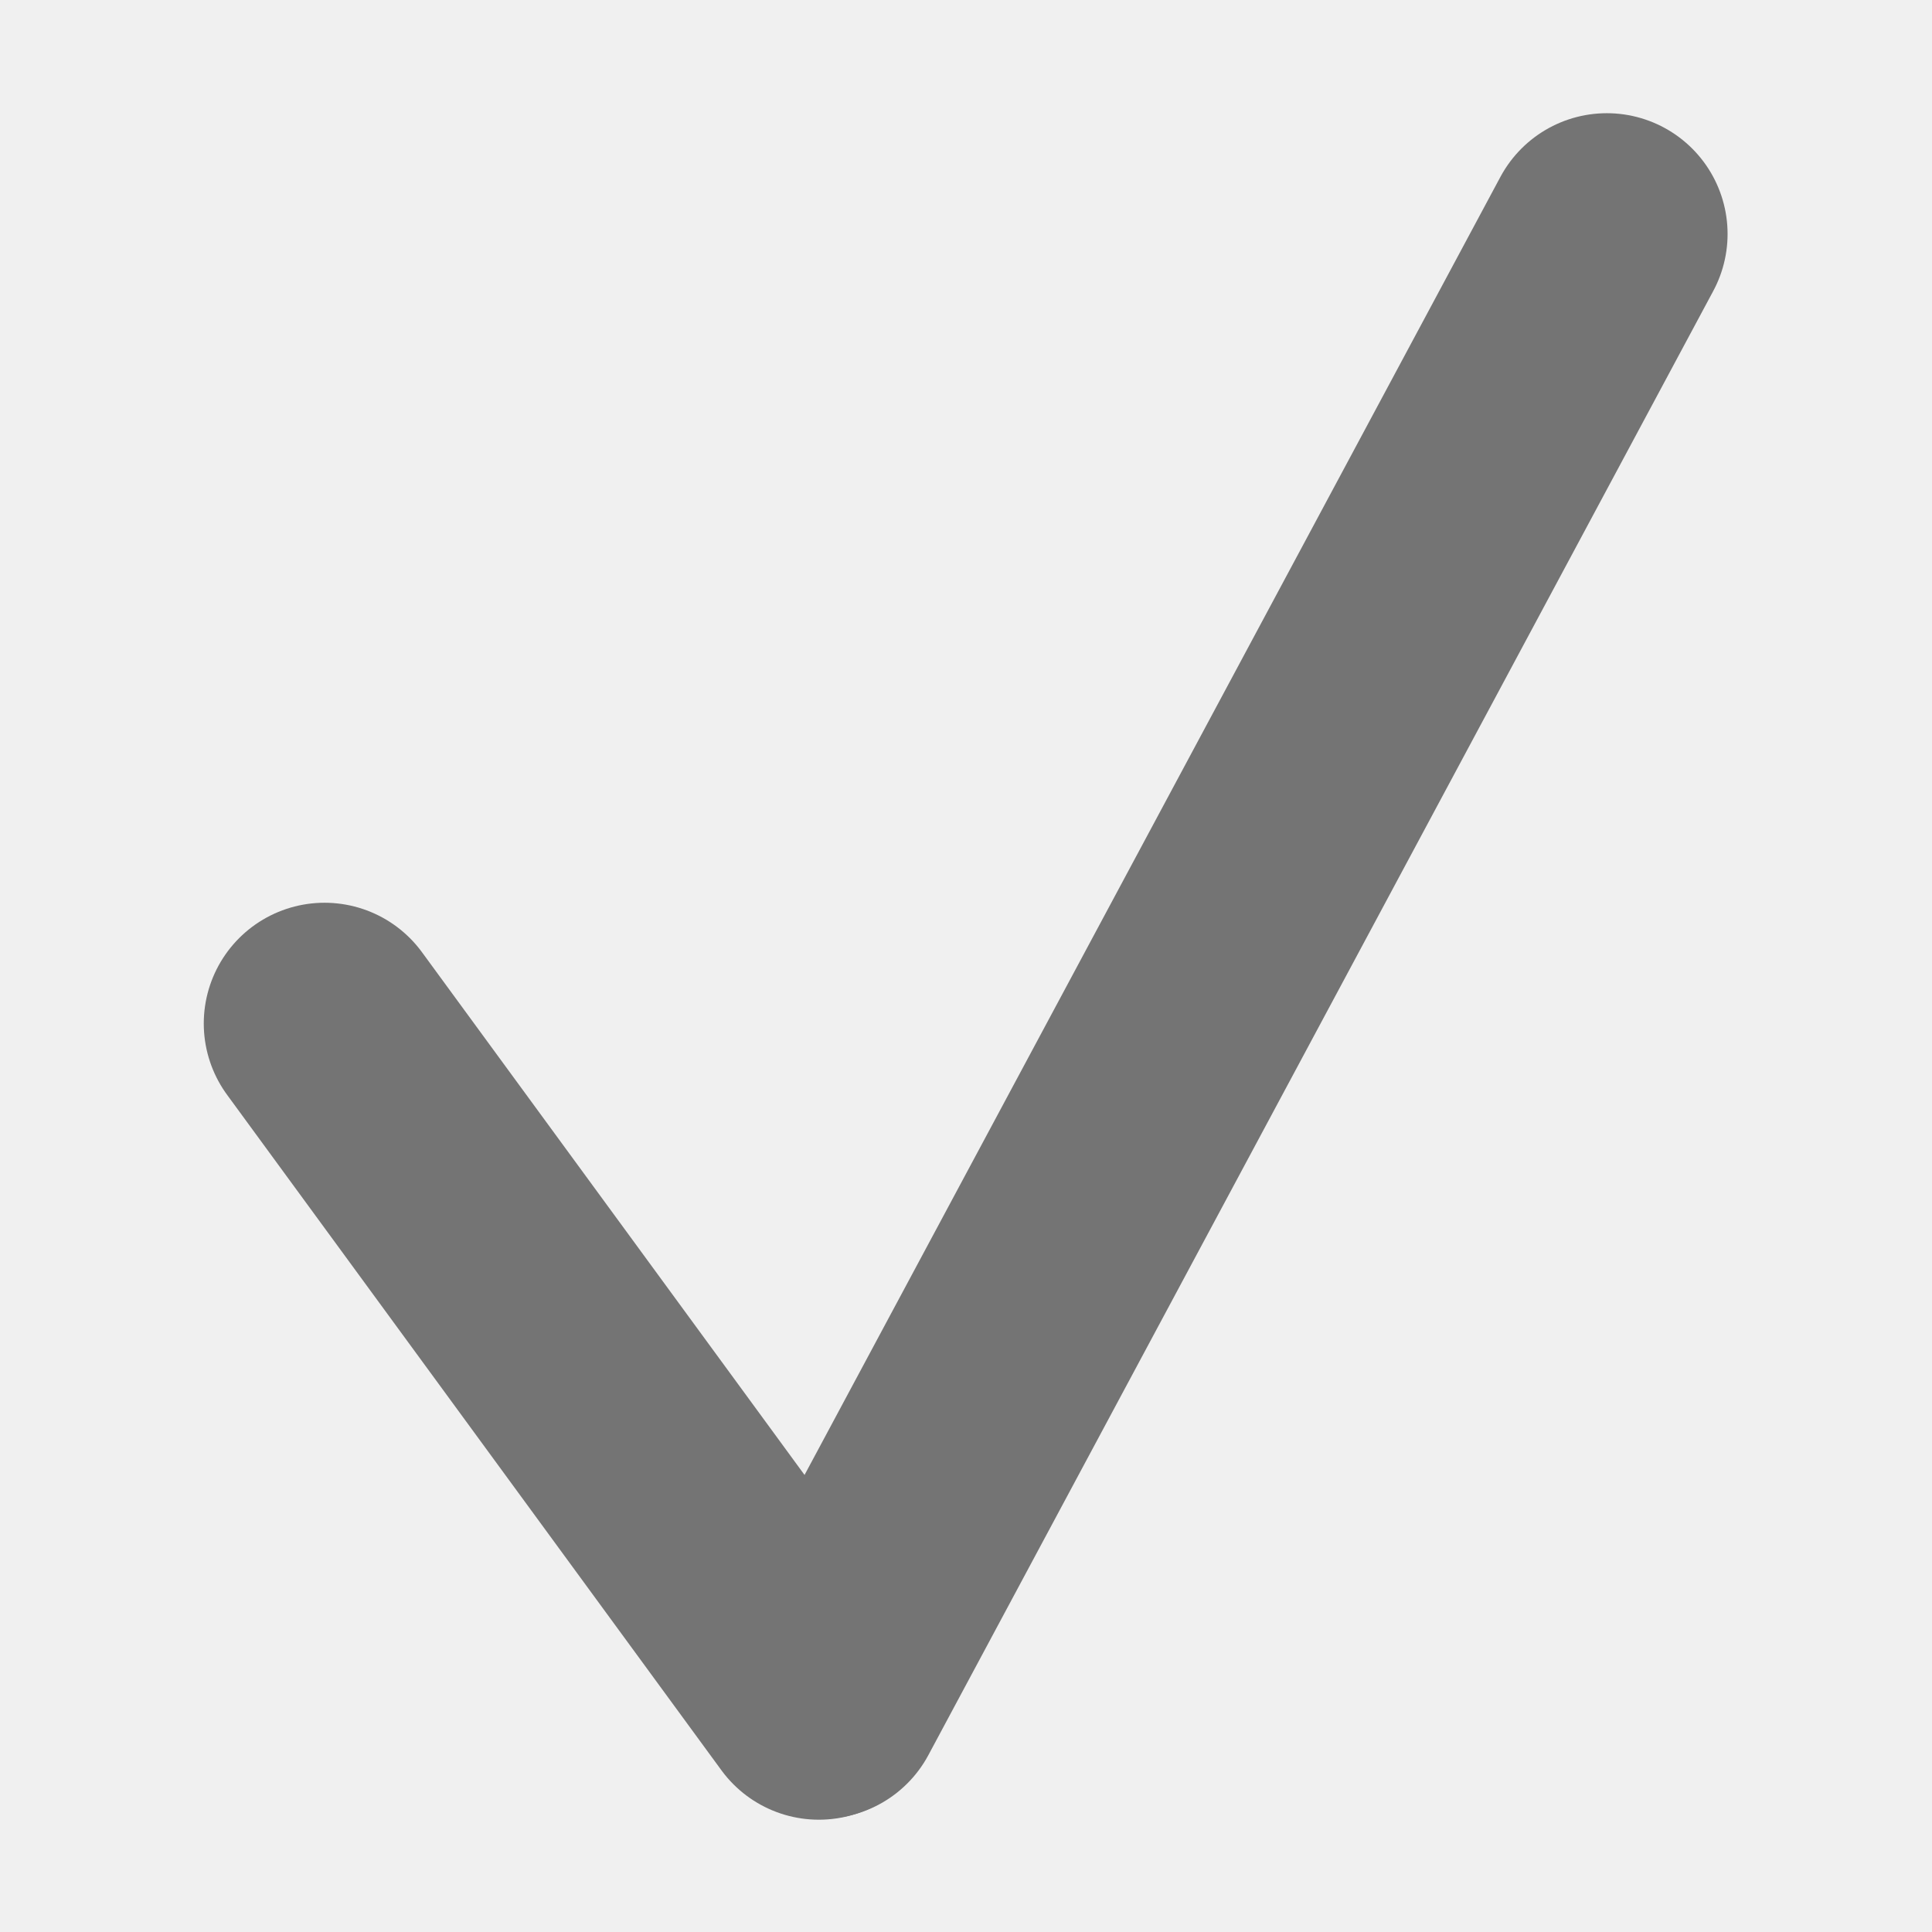
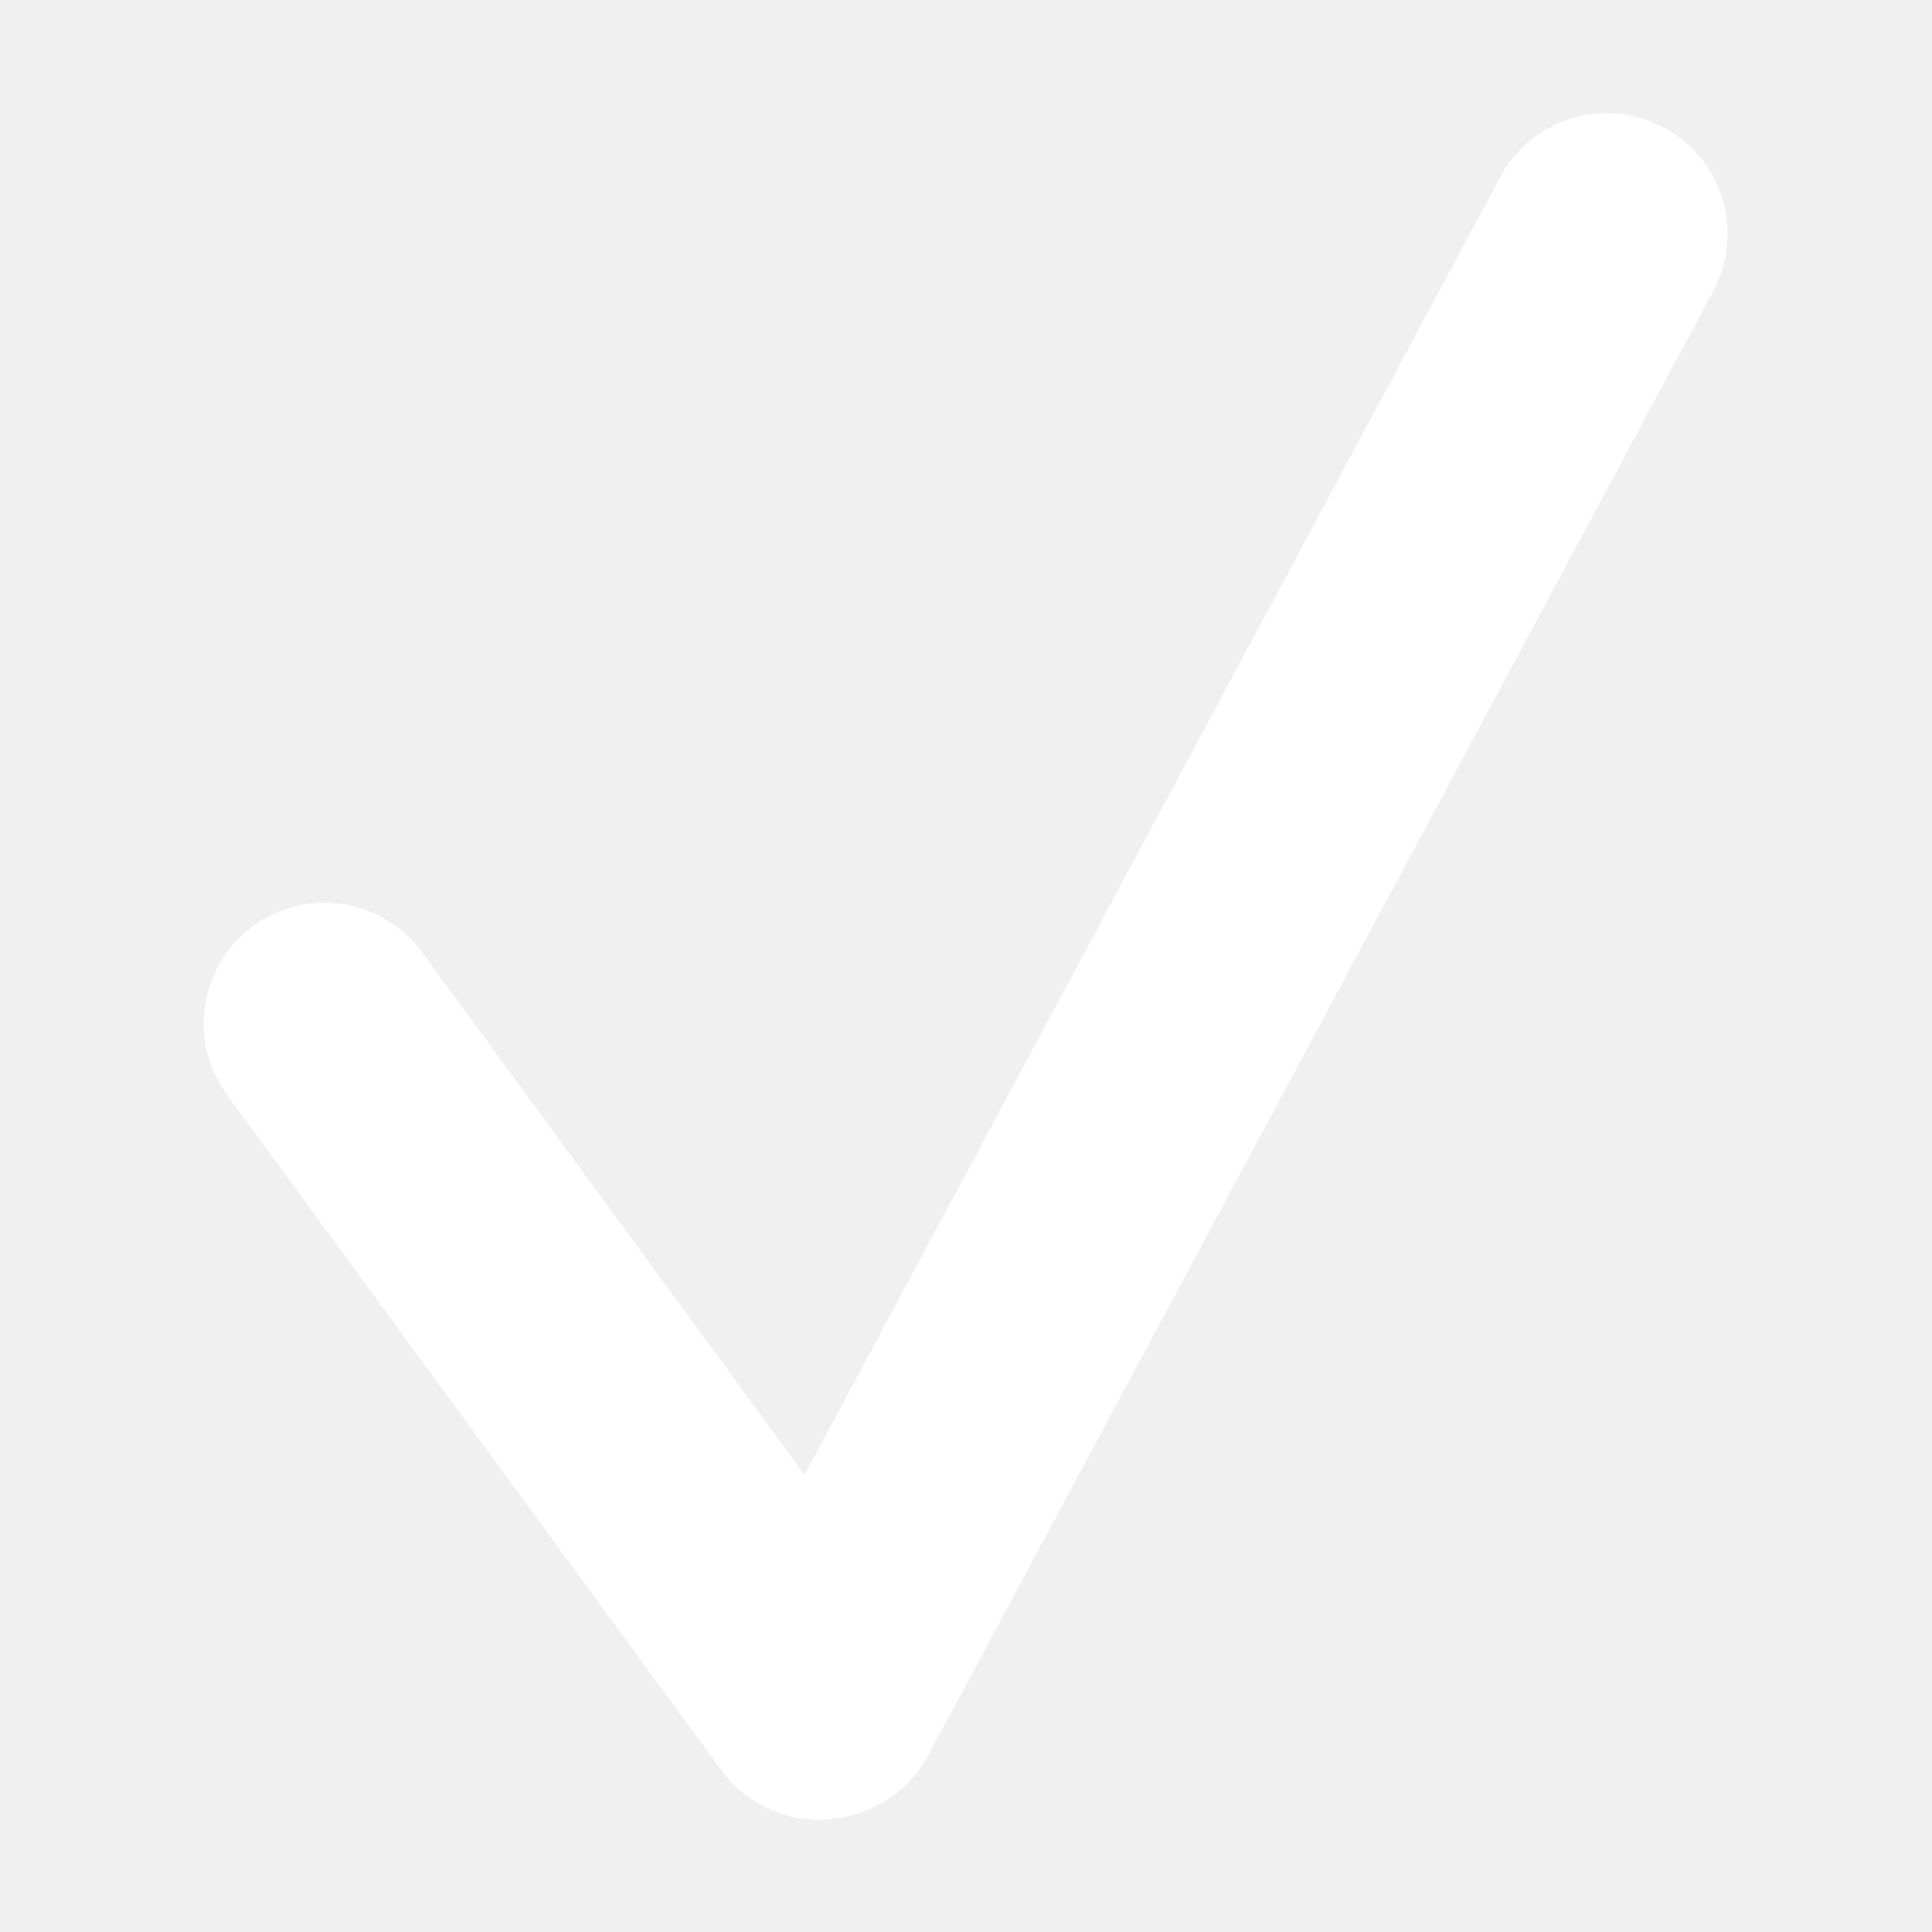
<svg xmlns="http://www.w3.org/2000/svg" width="256" height="256" viewBox="0 0 256 256" fill="none">
-   <path d="M43 135.618L108.502 225.12" stroke="#747474" stroke-width="32" stroke-linecap="round" />
-   <path d="M108.913 225L212.913 31" stroke="#747474" stroke-width="32" stroke-linecap="round" />
+   <path d="M43 135.618L108.502 225.12" stroke="white" stroke-width="32" stroke-linecap="round" />
+   <path d="M108.913 225L212.913 31" stroke="white" stroke-width="32" stroke-linecap="round" />
</svg>
